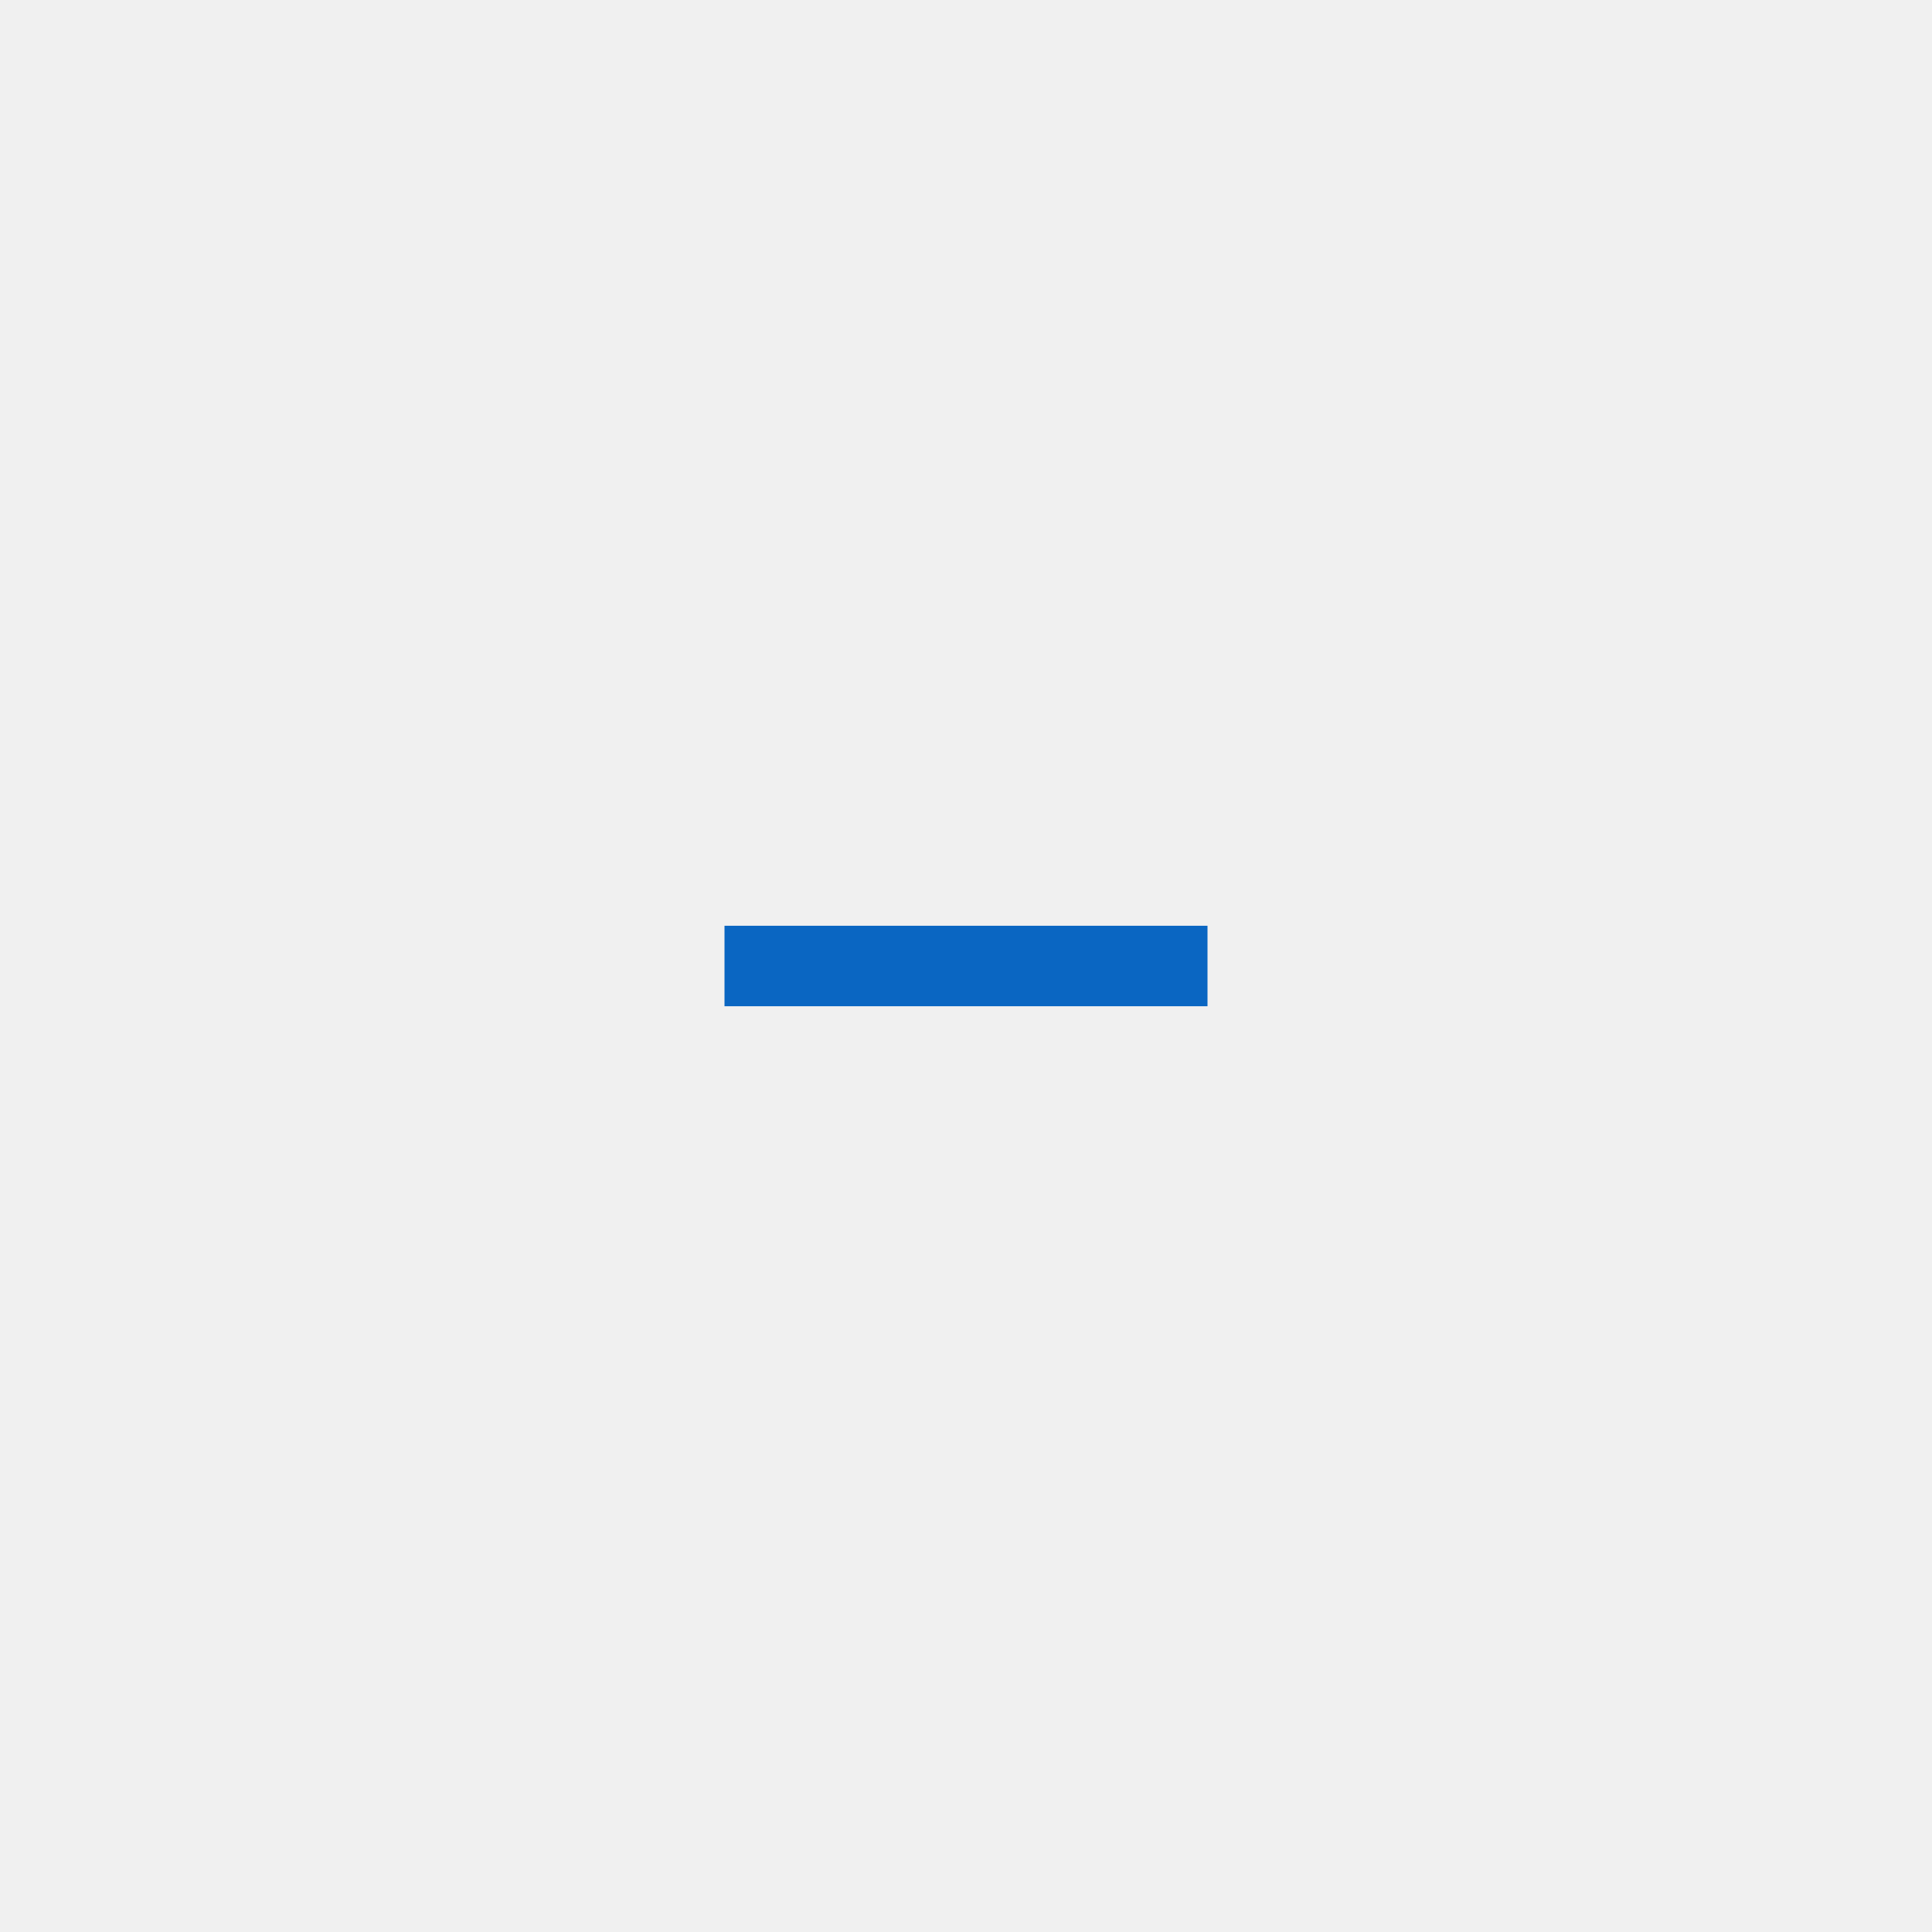
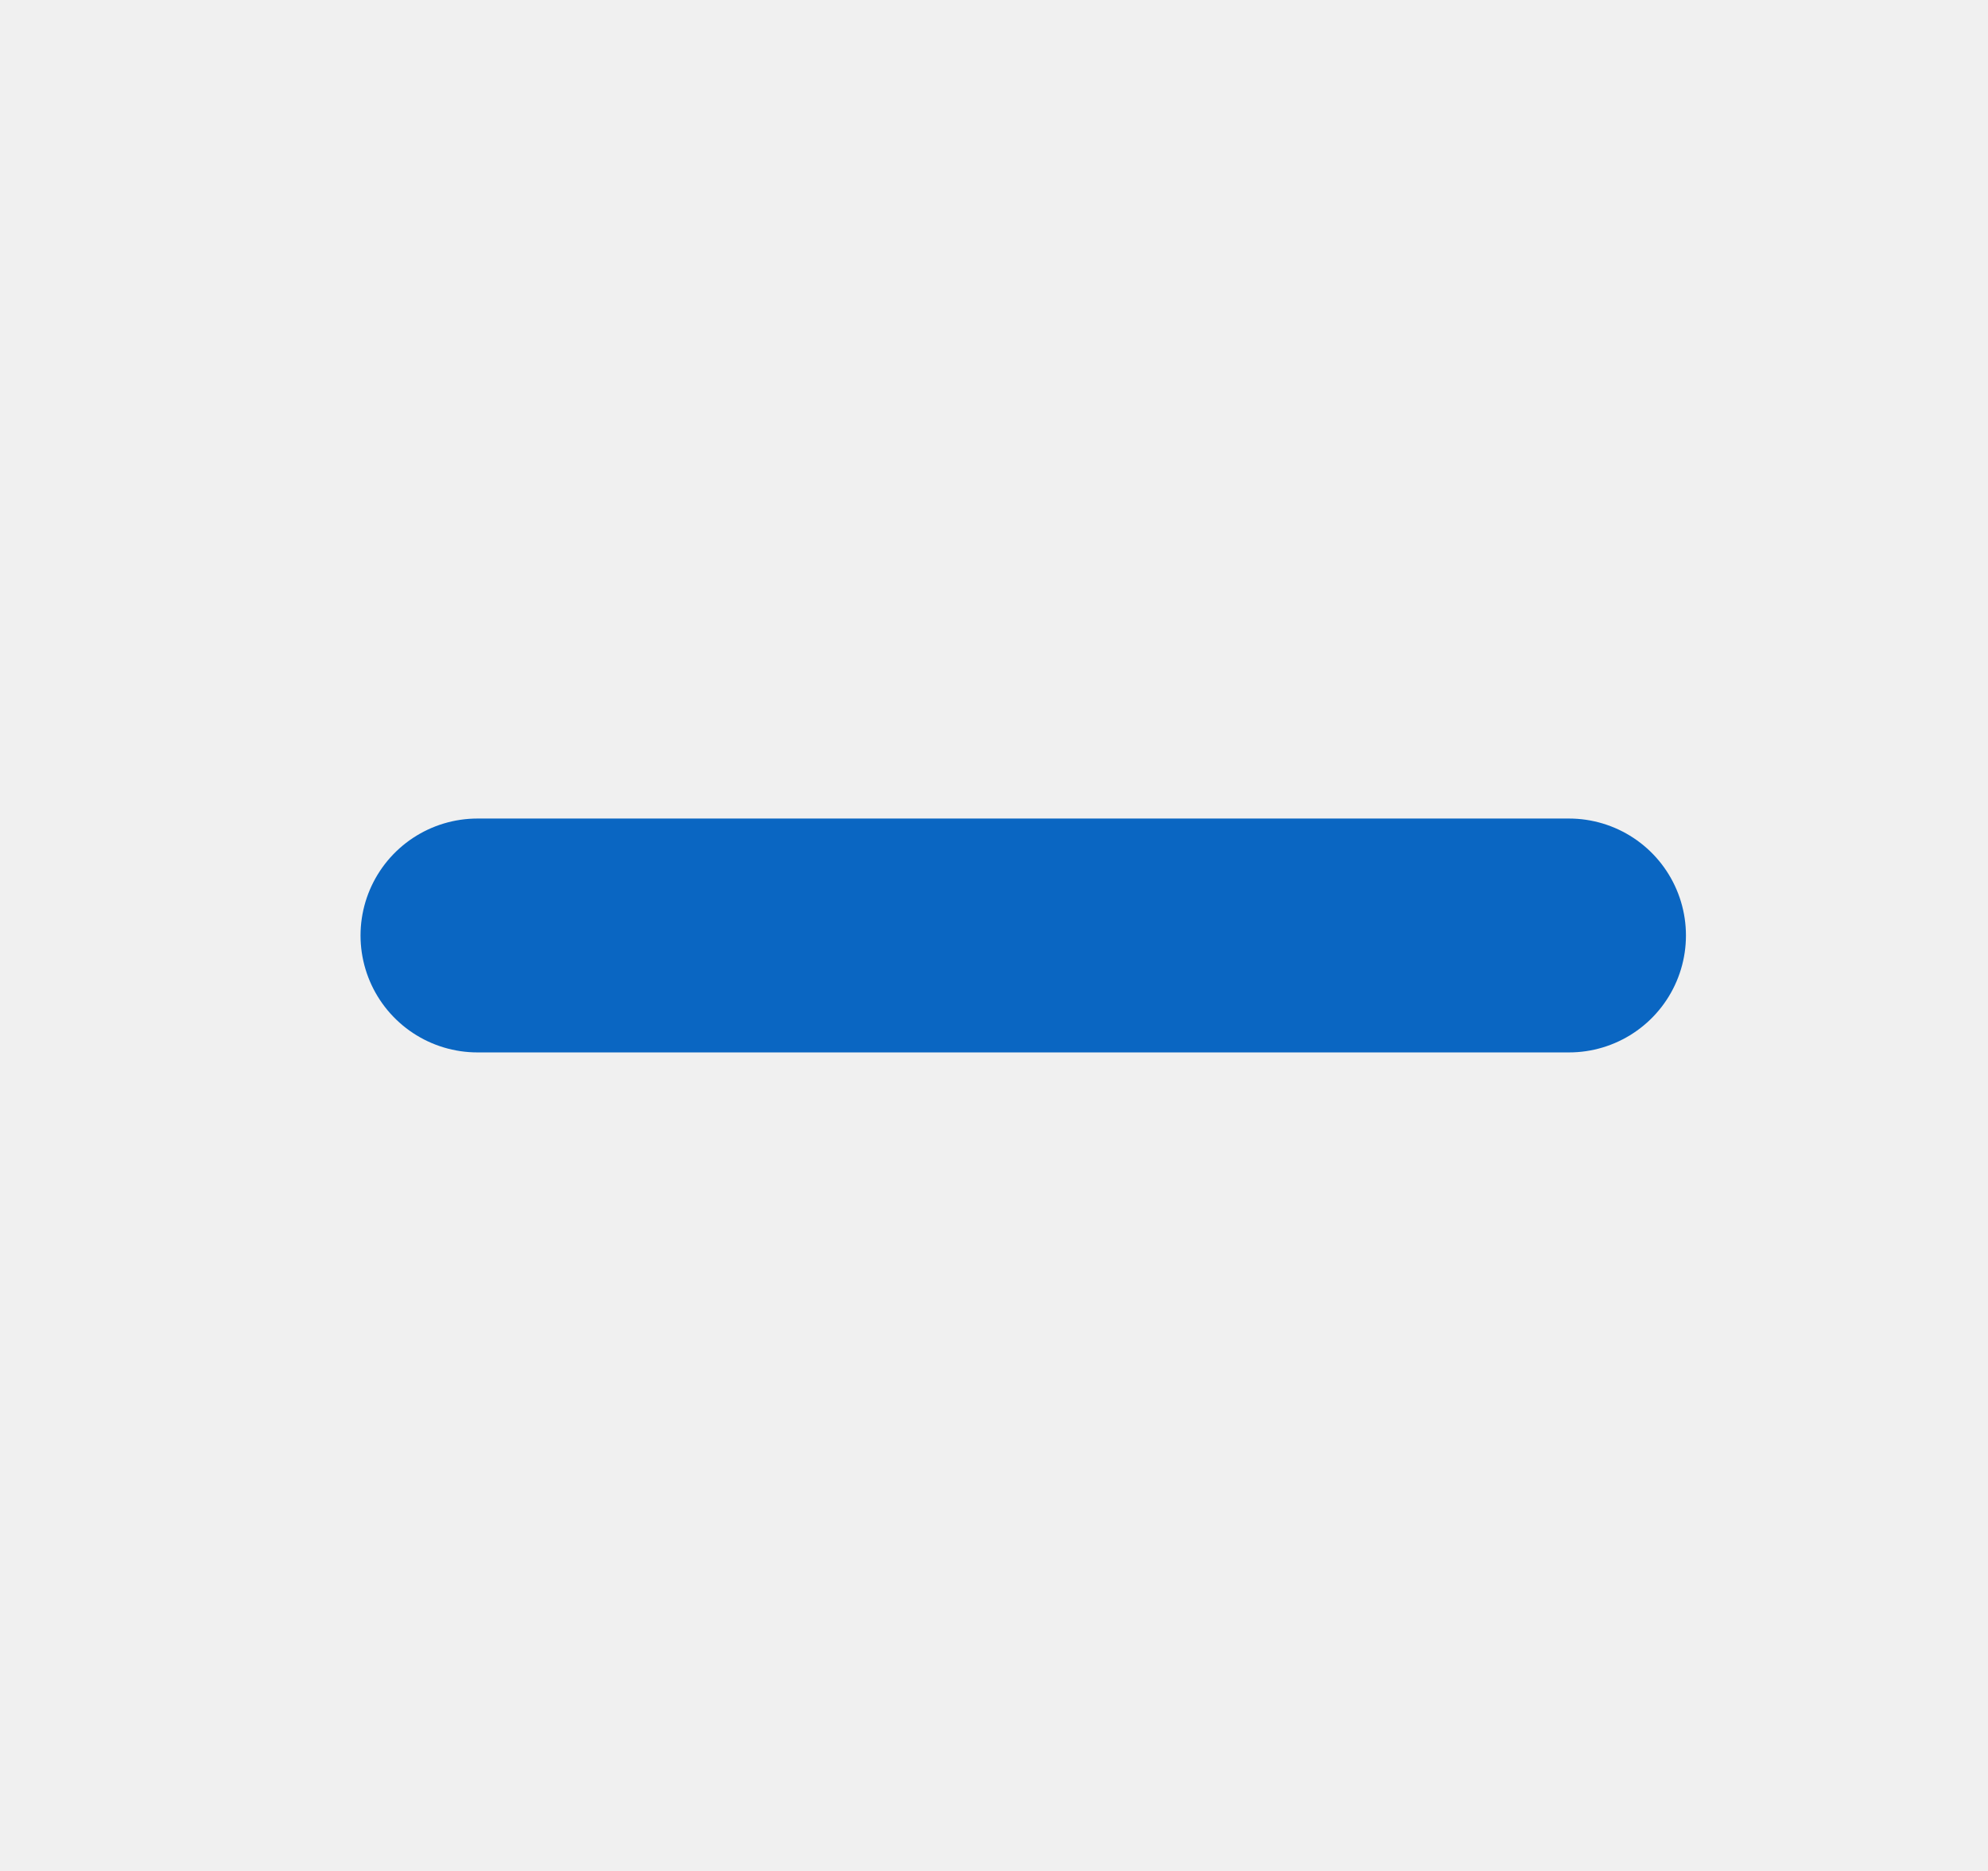
- <svg xmlns="http://www.w3.org/2000/svg" viewBox="0 0 48 48" fill="none">
-   <g clip-path="url(#clip0_324_4388)">
-     <path d="M18 25V23H30V25H18Z" fill="#0A66C2" />
-   </g>
-   <defs>
-     <clipPath id="clip0_324_4388">
-       <rect x="4" y="4" width="40" height="40" rx="20" fill="white" />
-     </clipPath>
-   </defs>
+ <svg xmlns="http://www.w3.org/2000/svg" width="17" height="16" viewBox="0 0 17 16" fill="none">
+   <path d="M4.083 8H13.417" stroke="#0A66C2" stroke-width="2" stroke-linecap="round" stroke-linejoin="round" />
</svg>
